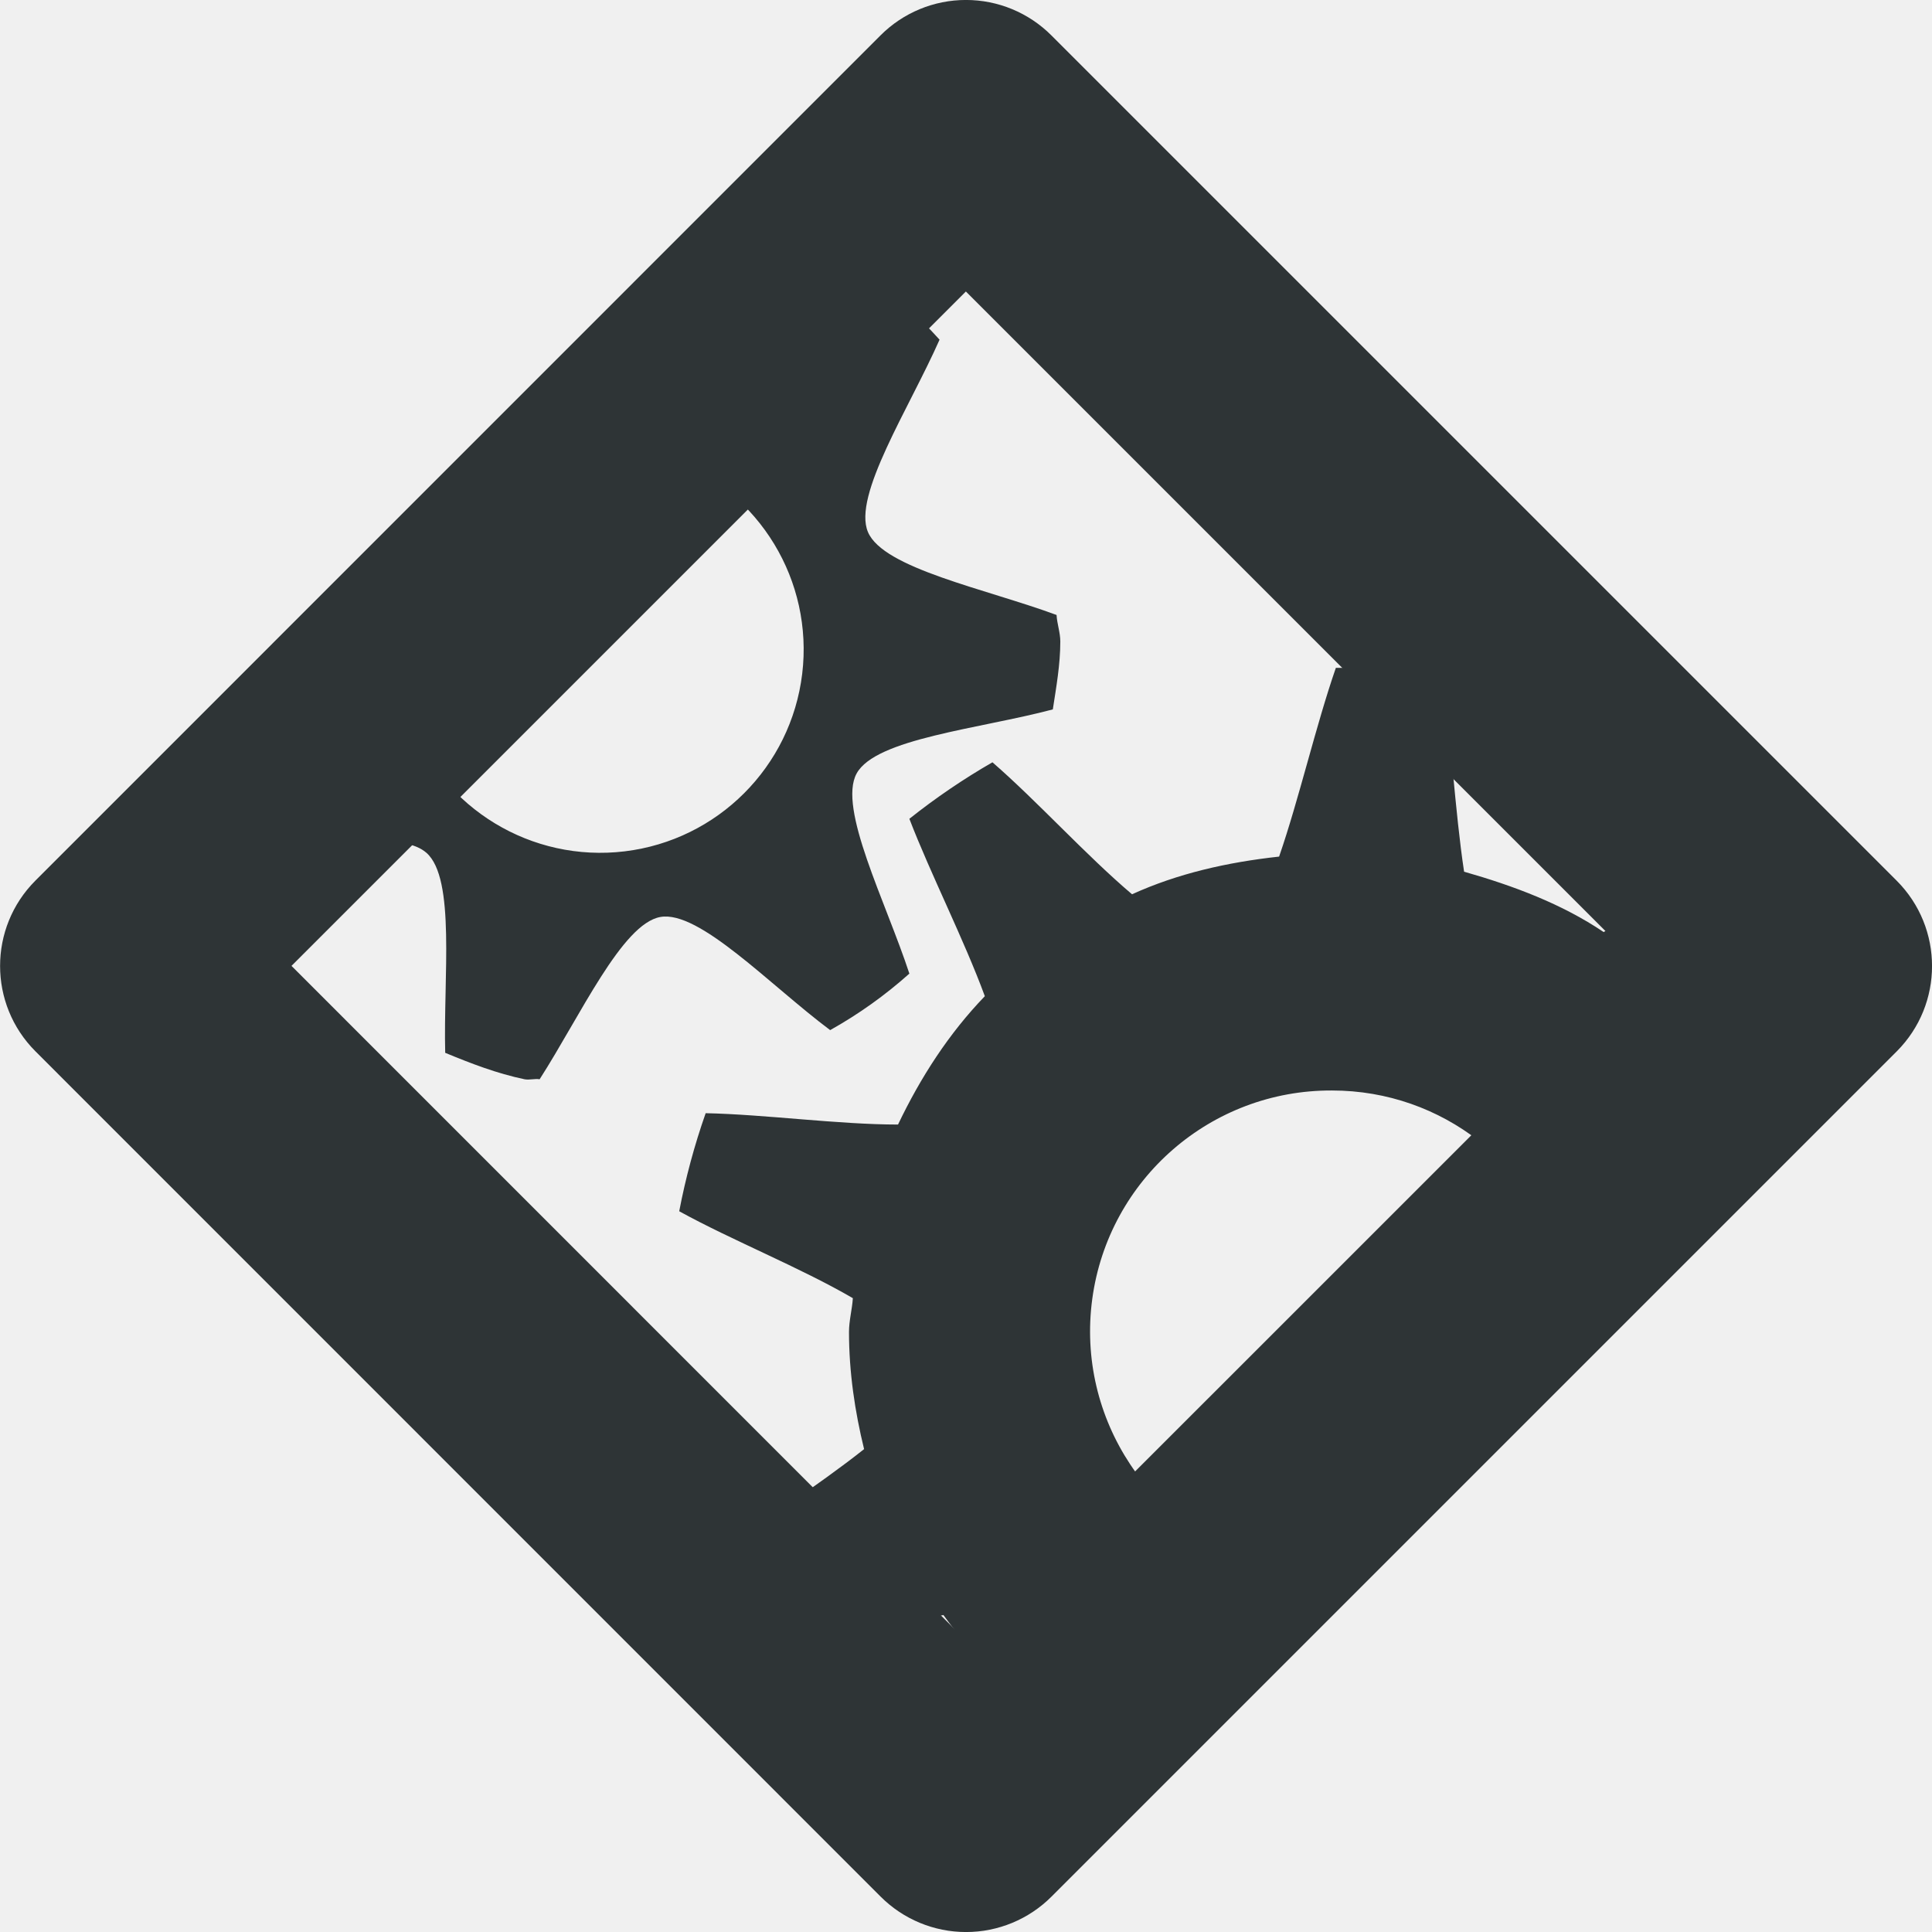
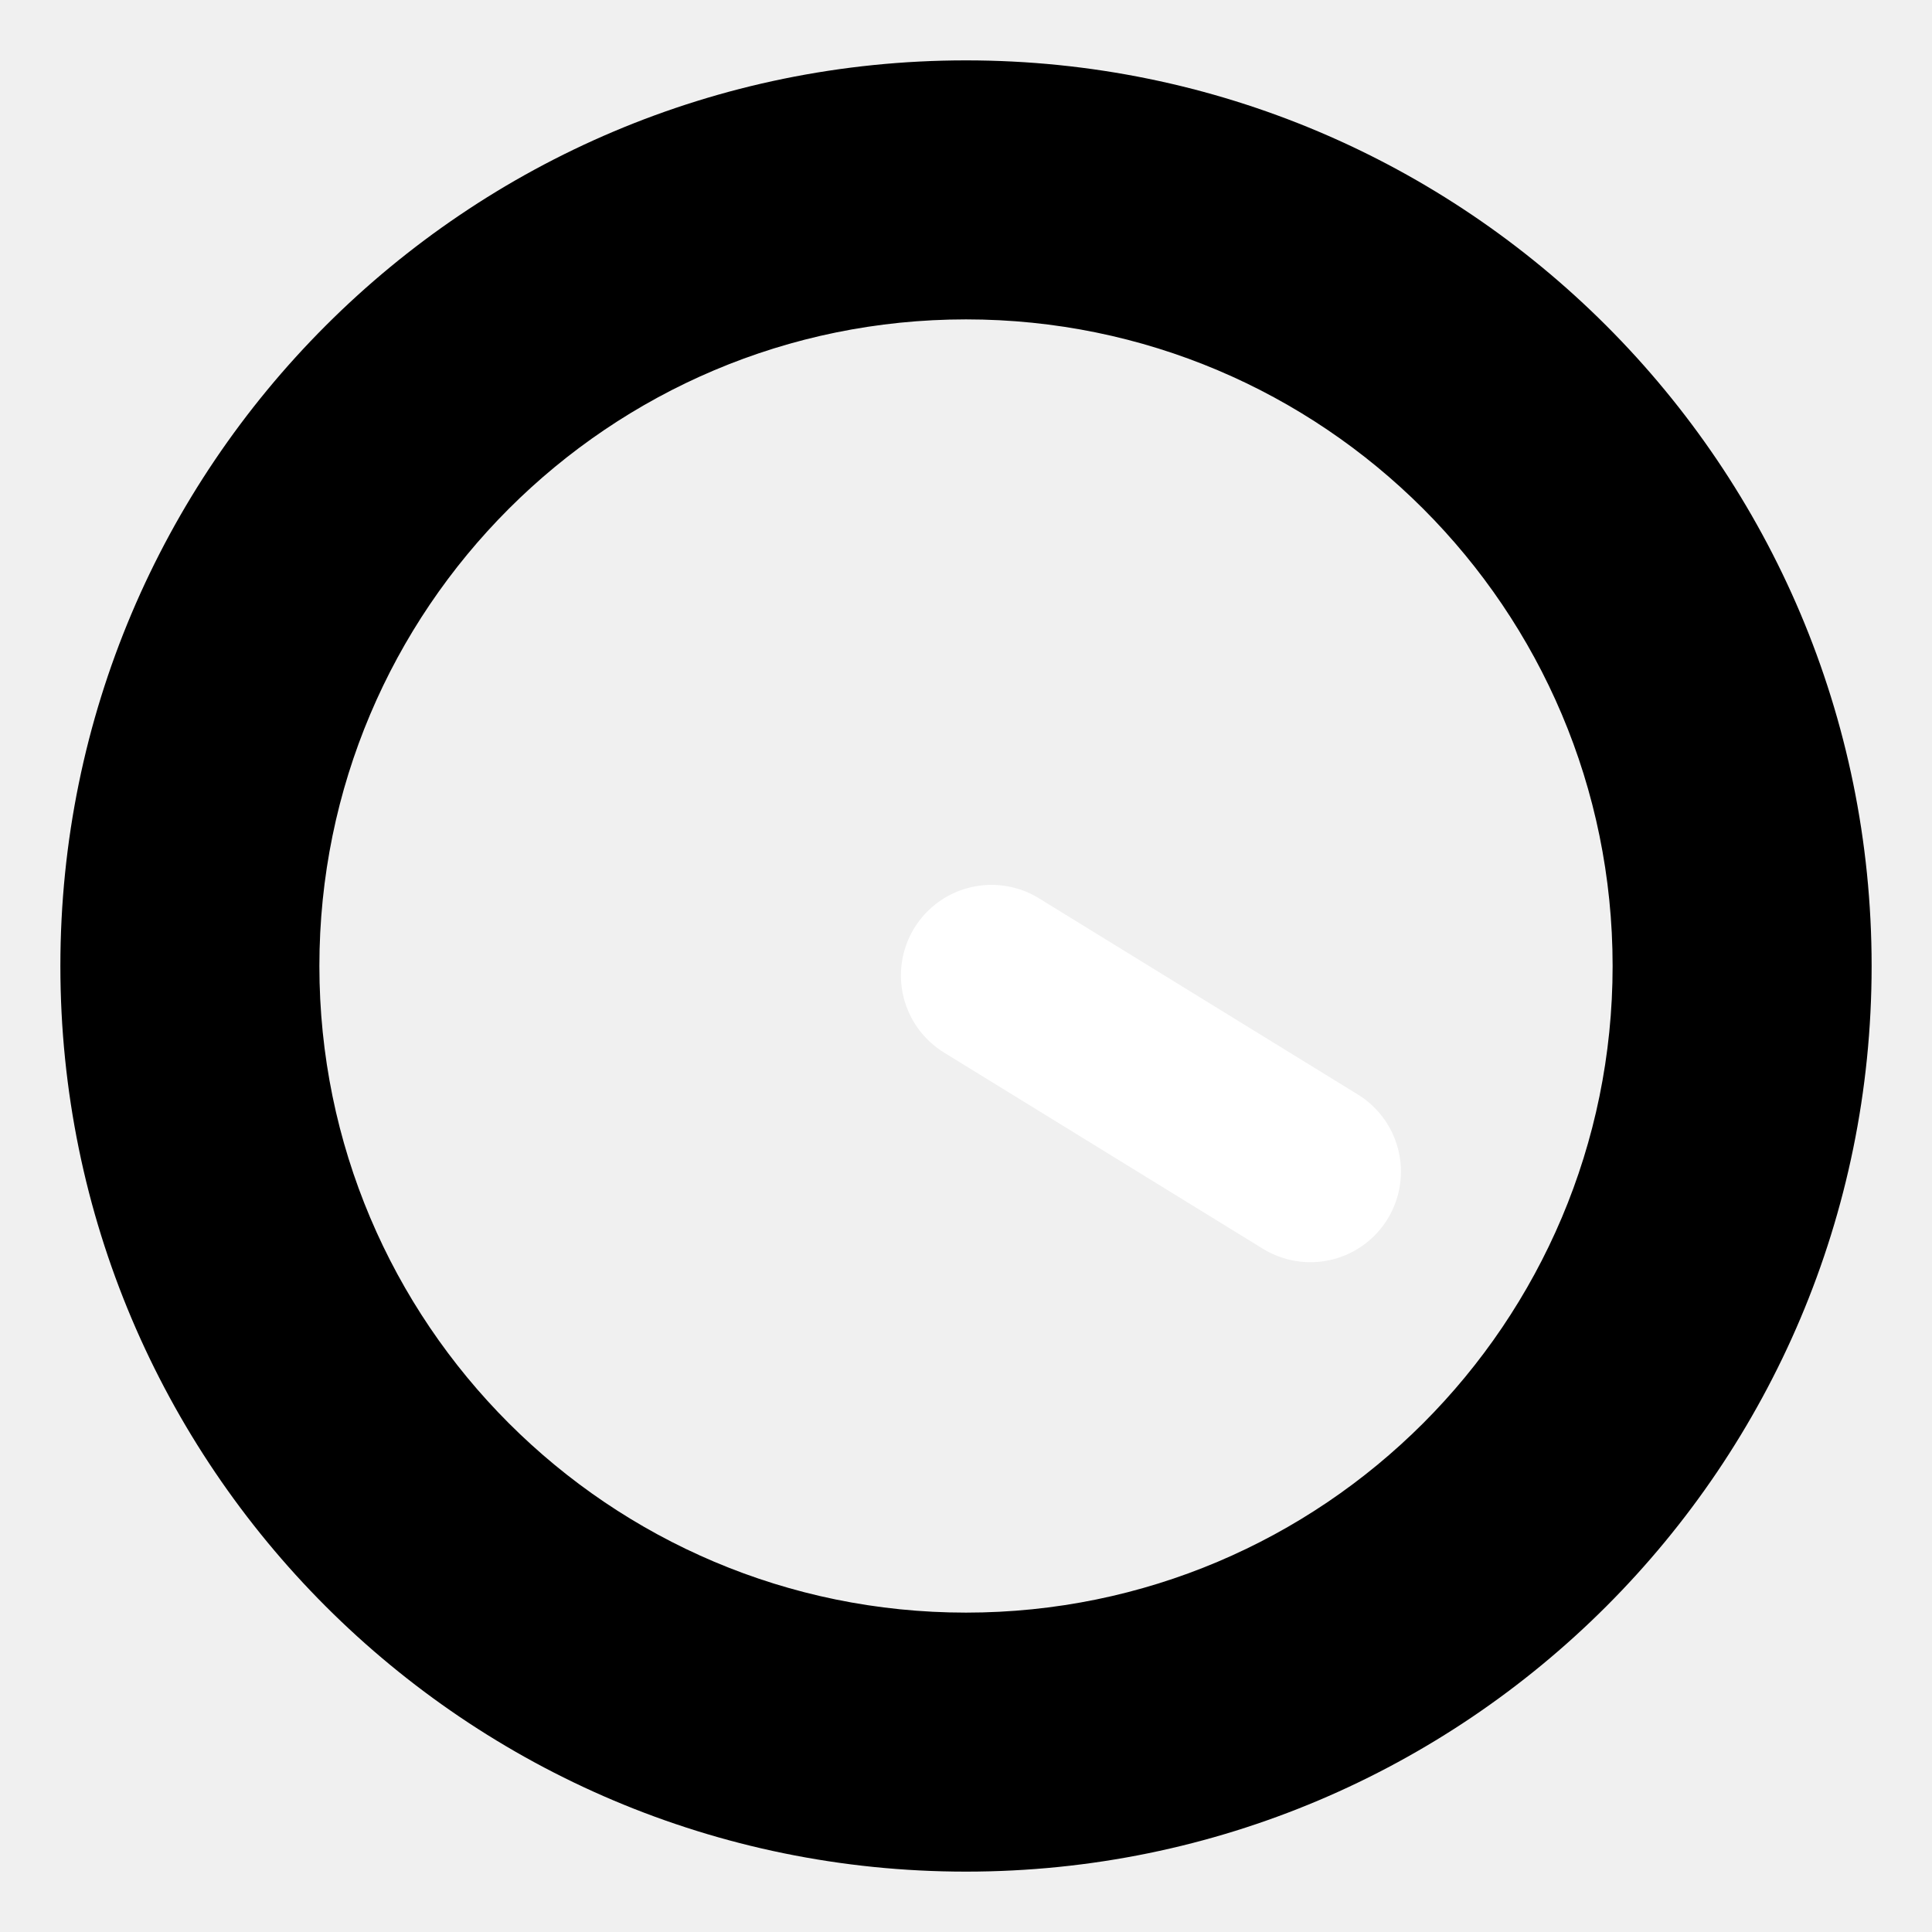
- <svg xmlns="http://www.w3.org/2000/svg" width="16" height="16">
-   <g color="#000" fill="#2e3436">
-     <path d="M7.188 2.281c-.094.056-.192.125-.29.19L5.566 3.803a1.684 1.684 0 11-2.17 2.17L2.332 7.037c.506-.069 1.017-.136 1.2.026.242.214.139 1.031.155 1.656.213.088.427.171.657.219.04.008.085-.007.125 0 .337-.525.683-1.288 1-1.344.322-.057.905.562 1.406.937a3.67 3.67 0 00.656-.468c-.195-.595-.594-1.369-.437-1.657.158-.29 1.019-.37 1.625-.531.028-.183.062-.371.062-.562 0-.075-.027-.146-.031-.22-.587-.217-1.435-.385-1.562-.687-.128-.302.34-1.021.593-1.593a3.722 3.722 0 00-.593-.532zm3.875 3.25c-.165.475-.305 1.086-.47 1.563-.43.047-.84.14-1.218.312-.38-.322-.787-.773-1.156-1.093a5.562 5.562 0 00-.688.468c.177.46.453 1.001.625 1.469-.298.309-.531.67-.719 1.063-.494 0-1.102-.084-1.593-.094a5.68 5.68 0 00-.219.812c.435.24 1.006.468 1.438.72-.006.093-.032.185-.032.28 0 .333.049.66.125.97-.382.304-.898.63-1.28.937.015.044.04.083.058.127l.613.613c.417-.1.868-.223 1.266-.303.248.343.532.626.875.875-.027.135-.068.283-.104.428.174-.063.34-.155.482-.297l1.432-1.432a1.994 1.994 0 01.533-3.918c.919 0 1.684.623 1.918 1.467l1.338-1.338c.06-.06.11-.124.156-.191-.035-.062-.06-.13-.1-.188.096-.152.205-.31.315-.47.017-.348-.1-.7-.37-.971l-.177-.176c-.28.192-.561.387-.83.555-.345-.233-.746-.383-1.156-.5-.077-.507-.107-1.132-.187-1.625a5.44 5.44 0 00-.875-.063zm-9.247.608c-.087.068-.173.138-.254.205l.014.035z" style="marker:none" overflow="visible" />
-     <path d="M8.707.293a1 1 0 00-1.415 0l-6.999 7a1 1 0 000 1.413l7 7.001a1 1 0 001.415 0l7-7a1 1 0 000-1.413zm-.708 2.121l5.587 5.587L8 13.586 2.414 7.999z" style="line-height:normal;font-variant-ligatures:normal;font-variant-position:normal;font-variant-caps:normal;font-variant-numeric:normal;font-variant-alternates:normal;font-feature-settings:normal;text-indent:0;text-align:start;text-decoration-line:none;text-decoration-style:solid;text-decoration-color:#000;text-transform:none;text-orientation:mixed;shape-padding:0;isolation:auto;mix-blend-mode:normal;marker:none" font-weight="400" font-family="sans-serif" overflow="visible" />
+ <svg xmlns="http://www.w3.org/2000/svg" xmlns:xlink="http://www.w3.org/1999/xlink" height="16px" viewBox="0 0 16 16" width="16px">
+   <filter id="a" height="100%" width="100%" x="0%" y="0%">
+     <feColorMatrix color-interpolation-filters="sRGB" values="0 0 0 0 1 0 0 0 0 1 0 0 0 0 1 0 0 0 1 0" />
+   </filter>
+   <mask id="b">
+     <g filter="url(#a)">
+       <rect fill-opacity="0.25" height="19.2" width="19.2" x="-1.6" y="-1.6" />
+     </g>
+   </mask>
+   <clipPath id="c">
+     <rect height="152" width="192" />
+   </clipPath>
+   <mask id="d">
+     <g filter="url(#a)">
+       <rect fill-opacity="0.35" height="19.2" width="19.2" x="-1.6" y="-1.6" />
+     </g>
+   </mask>
+   <linearGradient id="e" gradientUnits="userSpaceOnUse">
+     <stop offset="0" stop-color="#c061cb" stop-opacity="0" />
+     <stop offset="1" stop-color="#c061cb" />
+   </linearGradient>
+   <linearGradient id="f" gradientTransform="matrix(0.924793 0 0 0.925152 5.610148 17.09639)" x1="41.991" x2="110.82" xlink:href="#e" y1="228.414" y2="228.414" />
+   <clipPath id="g">
+     <rect height="152" width="192" />
+   </clipPath>
+   <mask id="h">
+     <g filter="url(#a)">
+       <rect fill-opacity="0.35" height="19.2" width="19.2" x="-1.6" y="-1.6" />
+     </g>
+   </mask>
+   <linearGradient id="i" gradientTransform="matrix(0.93912 0 0 0.938337 5.085311 14.75334)" x1="64.347" x2="94.388" xlink:href="#e" y1="230.745" y2="230.745" />
+   <clipPath id="j">
+     <rect height="152" width="192" />
+   </clipPath>
+   <g mask="url(#b)">
+     <g clip-path="url(#c)" transform="matrix(1 0 0 1 -168 -16)">
+       <path d="m 72 29 c -28.297 0 -51.234 22.938 -51.234 51.234 c 0.031 0.535 0.066 1.074 0.113 1.609 c 0.867 -27.621 23.488 -49.578 51.121 -49.625 c 27.359 0 49.891 21.496 51.176 48.824 c 0.023 -0.27 0.043 -0.539 0.059 -0.809 c 0 -28.297 -22.938 -51.234 -51.234 -51.234 z m 0 0" />
+     </g>
  </g>
+   <g mask="url(#d)">
+     <g clip-path="url(#g)" transform="matrix(1 0 0 1 -168 -16)">
+       <path d="m 44.336 202.199 c 16.344 -9.734 37.273 -6.617 50.082 7.453 c 12.809 14.07 13.969 35.219 2.773 50.609" fill="none" stroke="url(#f)" stroke-linecap="round" stroke-linejoin="round" stroke-width="7" transform="matrix(1 0 0 1 8 -156)" />
+     </g>
+   </g>
+   <g mask="url(#h)">
+     <g clip-path="url(#j)" transform="matrix(1 0 0 1 -168 -16)">
+       <path d="m 44.812 218.18 c 9.836 -10.465 26.121 -11.48 37.184 -2.324 c 11.066 9.16 13.098 25.332 4.641 36.938" fill="none" stroke="url(#i)" stroke-linecap="round" stroke-linejoin="round" stroke-width="4" transform="matrix(1 0 0 1 8 -156)" />
+     </g>
+   </g>
+   <path d="m 8 0.5 c -4.141 0 -7.5 3.359 -7.5 7.5 s 3.359 7.5 7.5 7.5 s 7.5 -3.359 7.5 -7.5 s -3.359 -7.5 -7.5 -7.5 z m 0 2.145 c 2.957 0 5.355 2.398 5.355 5.355 s -2.398 5.355 -5.355 5.355 s -5.355 -2.398 -5.355 -5.355 s 2.398 -5.355 5.355 -5.355 z m 0 0" />
+   <path d="m 10.852 9.703 l -2.641 -1.625" fill="none" stroke="#ffffff" stroke-linecap="round" stroke-linejoin="round" stroke-width="1.5" />
</svg>
